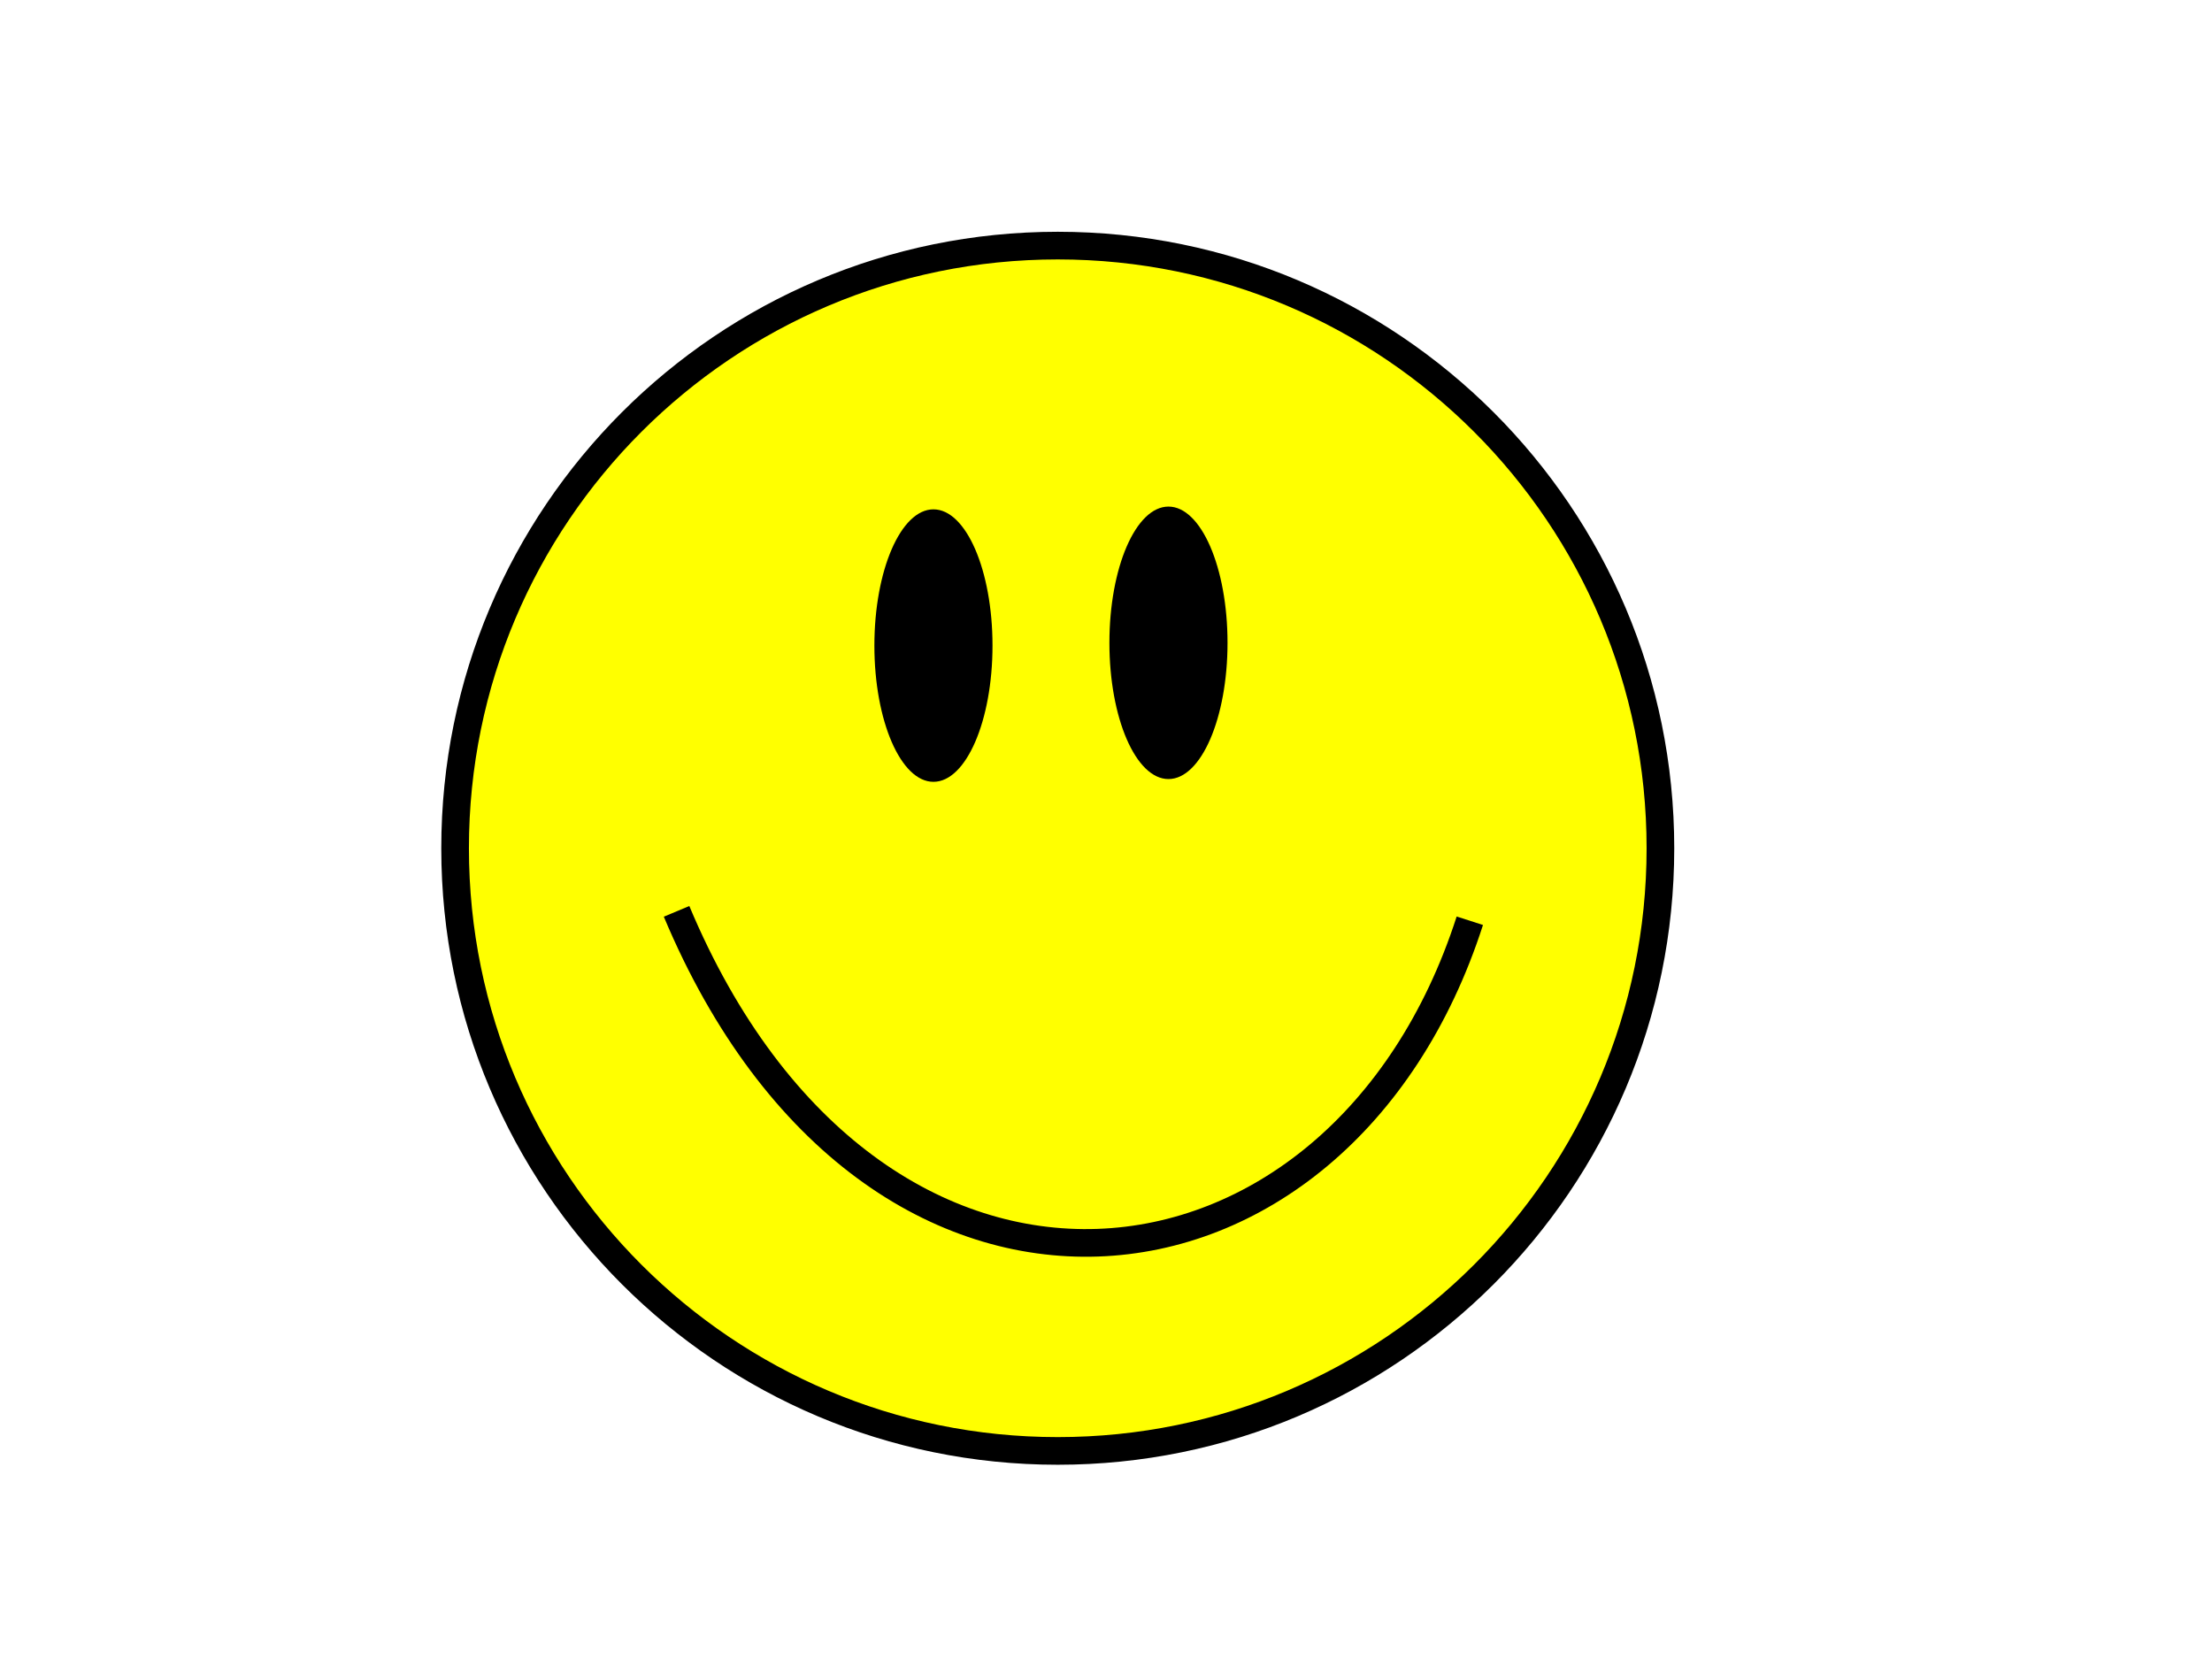
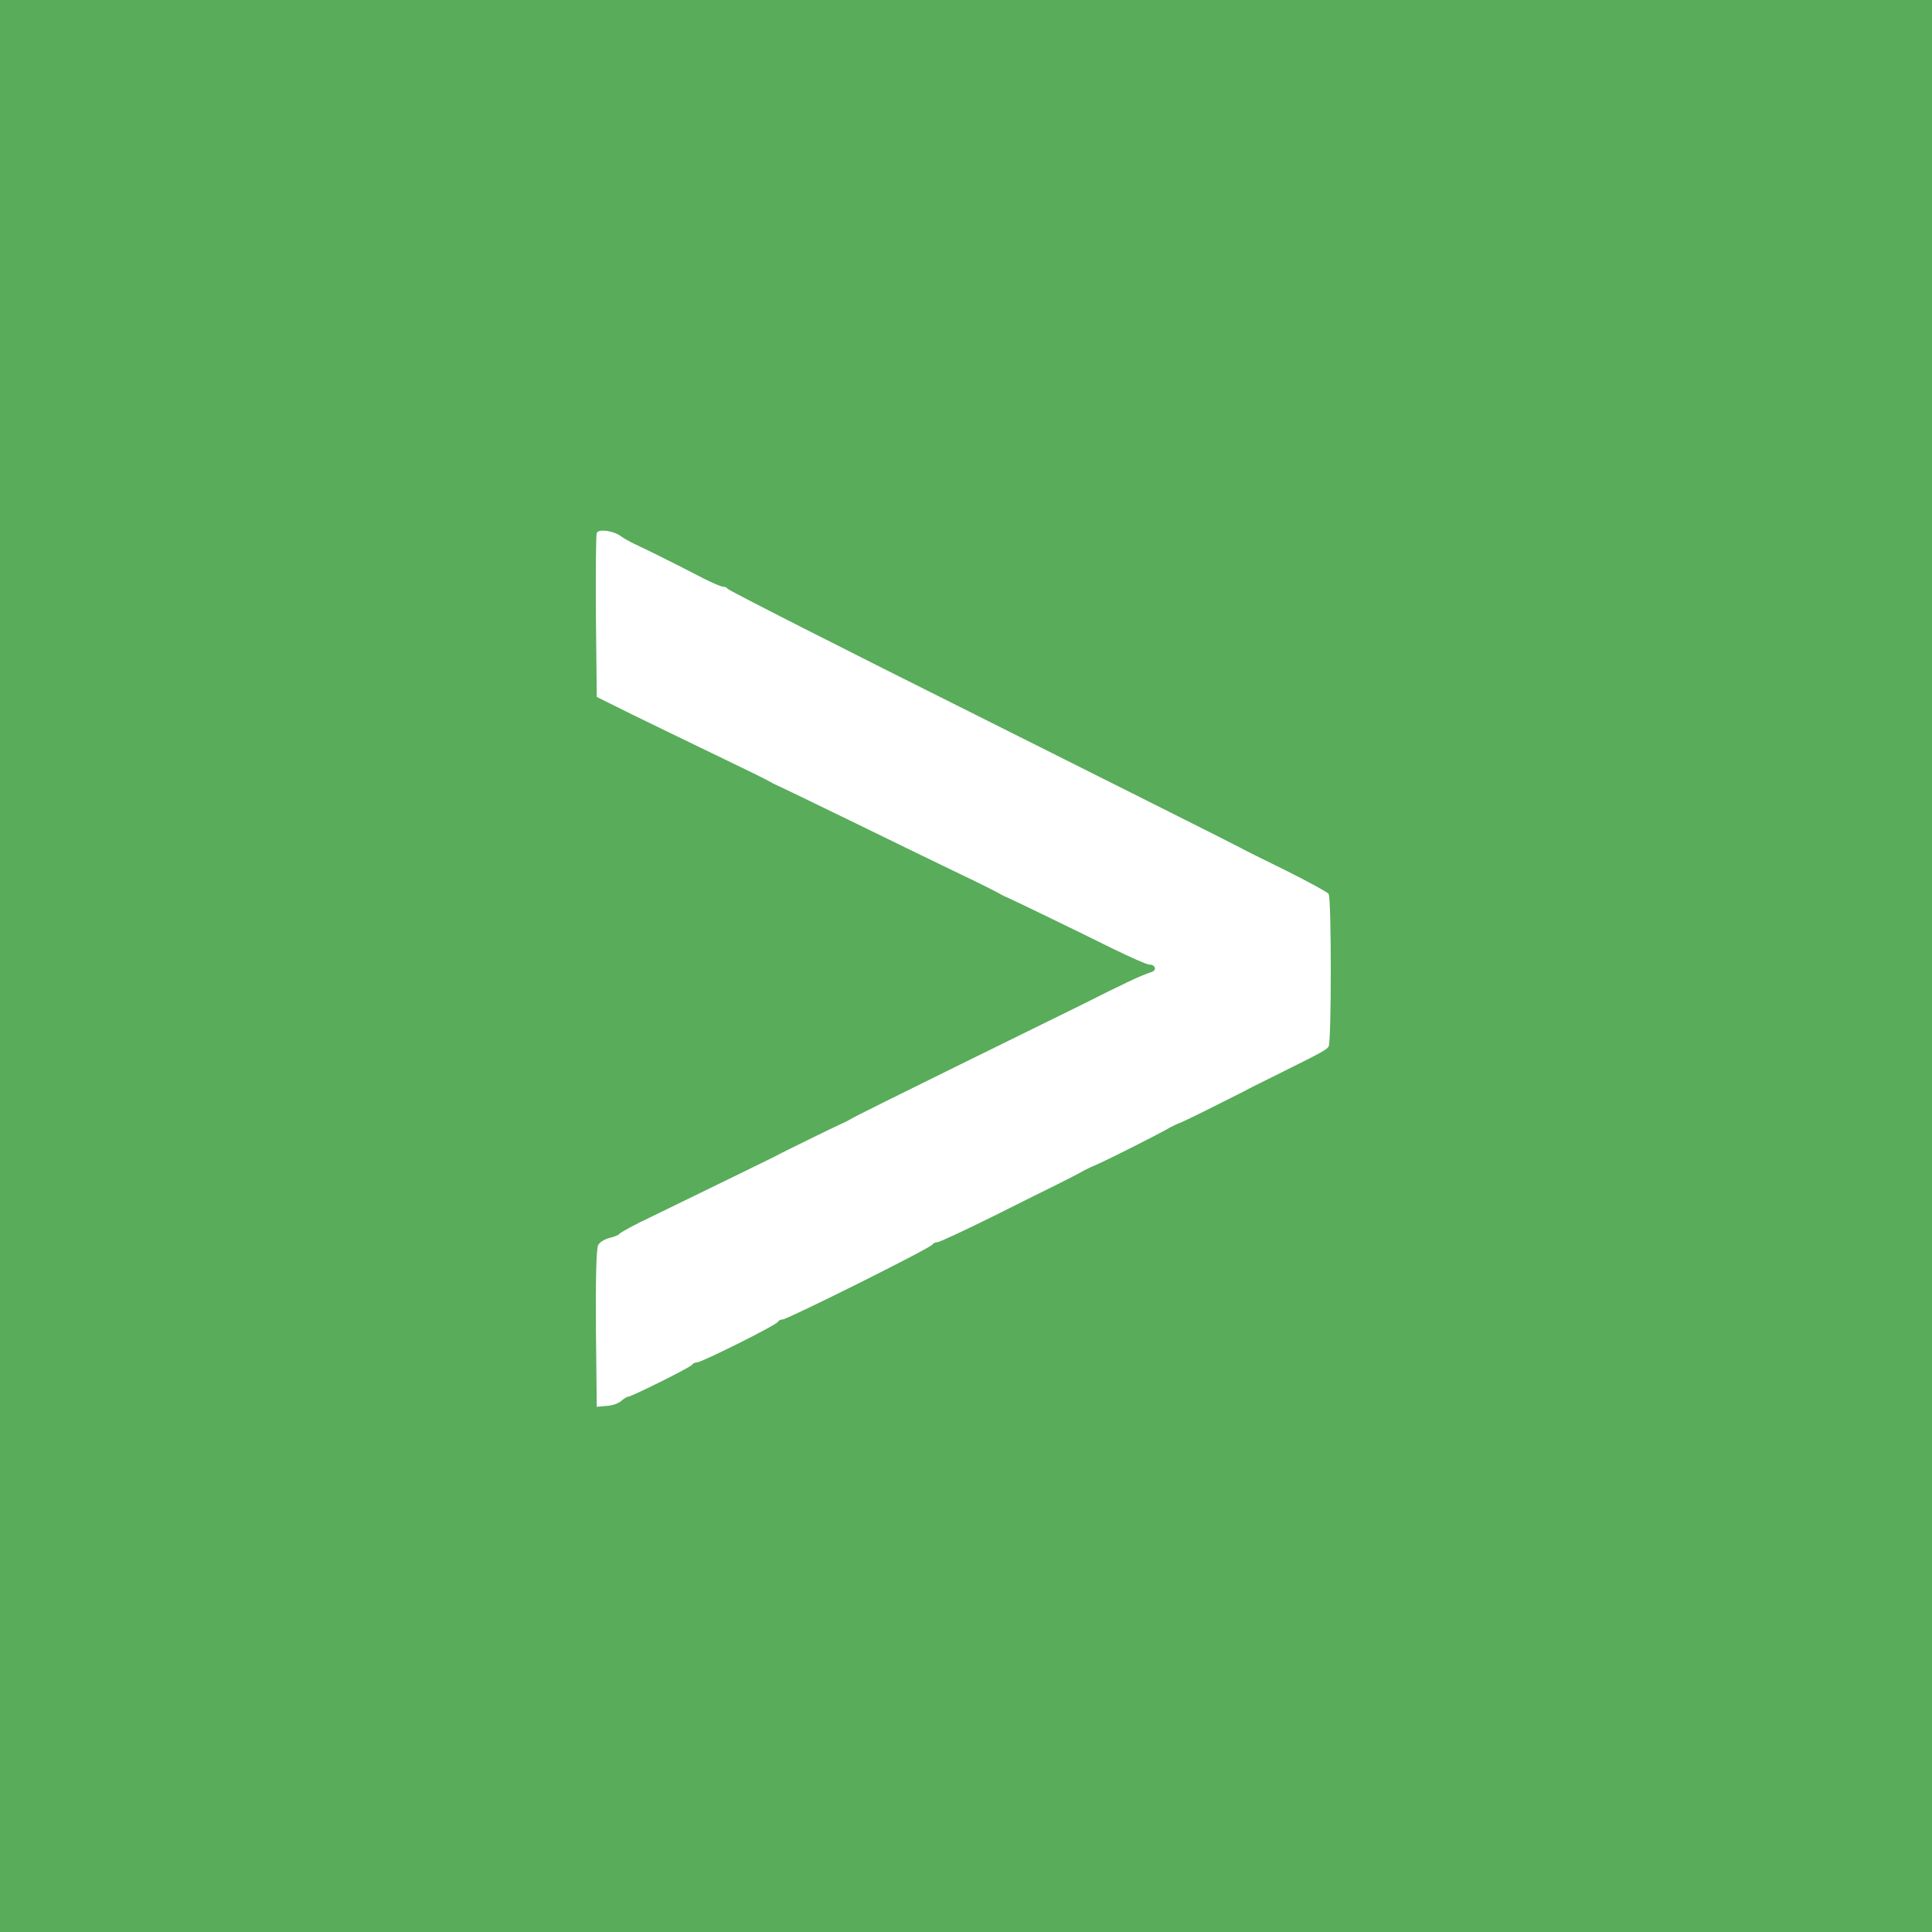
- <svg xmlns="http://www.w3.org/2000/svg" version="1.1" id="Layer_1" x="0px" y="0px" width="800px" height="600px" viewBox="0 0 800 600" enable-background="new 0 0 800 600" xml:space="preserve">
-   <circle fill="#FFFF00" stroke="#000000" stroke-width="10" stroke-miterlimit="10" cx="382.553" cy="306.786" r="217.961" />
-   <path fill="#FFFF00" stroke="#000000" stroke-width="10" stroke-miterlimit="10" d="M244.689,329.602 C315.563,498.534,484.495,479.116,531.583,333" />
-   <ellipse cx="337.592" cy="233.485" rx="21.359" ry="49.272" />
-   <ellipse cx="422.592" cy="232.485" rx="21.359" ry="49.272" />
+ <svg xmlns="http://www.w3.org/2000/svg" version="1.0" width="675pt" height="675pt" viewBox="0 0 675 675" preserveAspectRatio="xMidYMid meet">
+   <g transform="translate(0,675) scale(0.1,-0.1)" fill="#58ac5a" stroke="none">
+     <path d="M0 3375 l0 -3375 3375 0 3375 0 0 3375 0 3375 -3375 0 -3375 0 0 -3375z m2170 1501 c8 -6 31 -19 50 -28 35 -16 136 -66 240 -120 30 -15 60 -28 67 -28 6 0 13 -3 15 -7 2 -5 401 -208 888 -451 487 -244 892 -447 900 -452 8 -5 80 -41 160 -80 80 -40 148 -77 152 -83 10 -16 10 -519 0 -533 -8 -12 -18 -18 -169 -93 -59 -29 -117 -58 -127 -64 -75 -38 -195 -98 -216 -107 -14 -5 -32 -14 -40 -18 -48 -28 -220 -114 -261 -132 -13 -5 -31 -14 -39 -18 -21 -12 -56 -30 -98 -51 -20 -10 -120 -59 -221 -110 -101 -50 -189 -91 -196 -91 -7 0 -15 -4 -17 -8 -4 -11 -507 -262 -524 -262 -7 0 -14 -4 -16 -8 -4 -11 -267 -142 -283 -142 -7 0 -15 -4 -17 -8 -3 -8 -212 -112 -224 -112 -4 0 -15 -7 -24 -15 -9 -8 -31 -16 -50 -17 l-35 -3 -3 273 c-1 169 1 280 8 292 5 10 23 21 40 25 16 4 32 10 35 15 3 4 53 32 113 60 203 99 417 203 432 211 21 12 212 105 230 113 8 3 22 10 30 15 8 6 182 92 385 192 204 100 390 192 415 204 167 84 212 105 253 119 20 6 14 26 -8 26 -8 0 -62 24 -122 53 -127 63 -352 172 -373 181 -8 3 -22 10 -30 15 -8 5 -80 41 -160 79 -80 39 -244 118 -364 177 -121 59 -229 111 -240 116 -12 5 -28 13 -36 18 -8 5 -91 46 -185 91 -93 45 -226 109 -295 143 l-125 62 -3 280 c-1 154 0 286 3 293 6 15 59 8 85 -12z" />
+   </g>
</svg>
